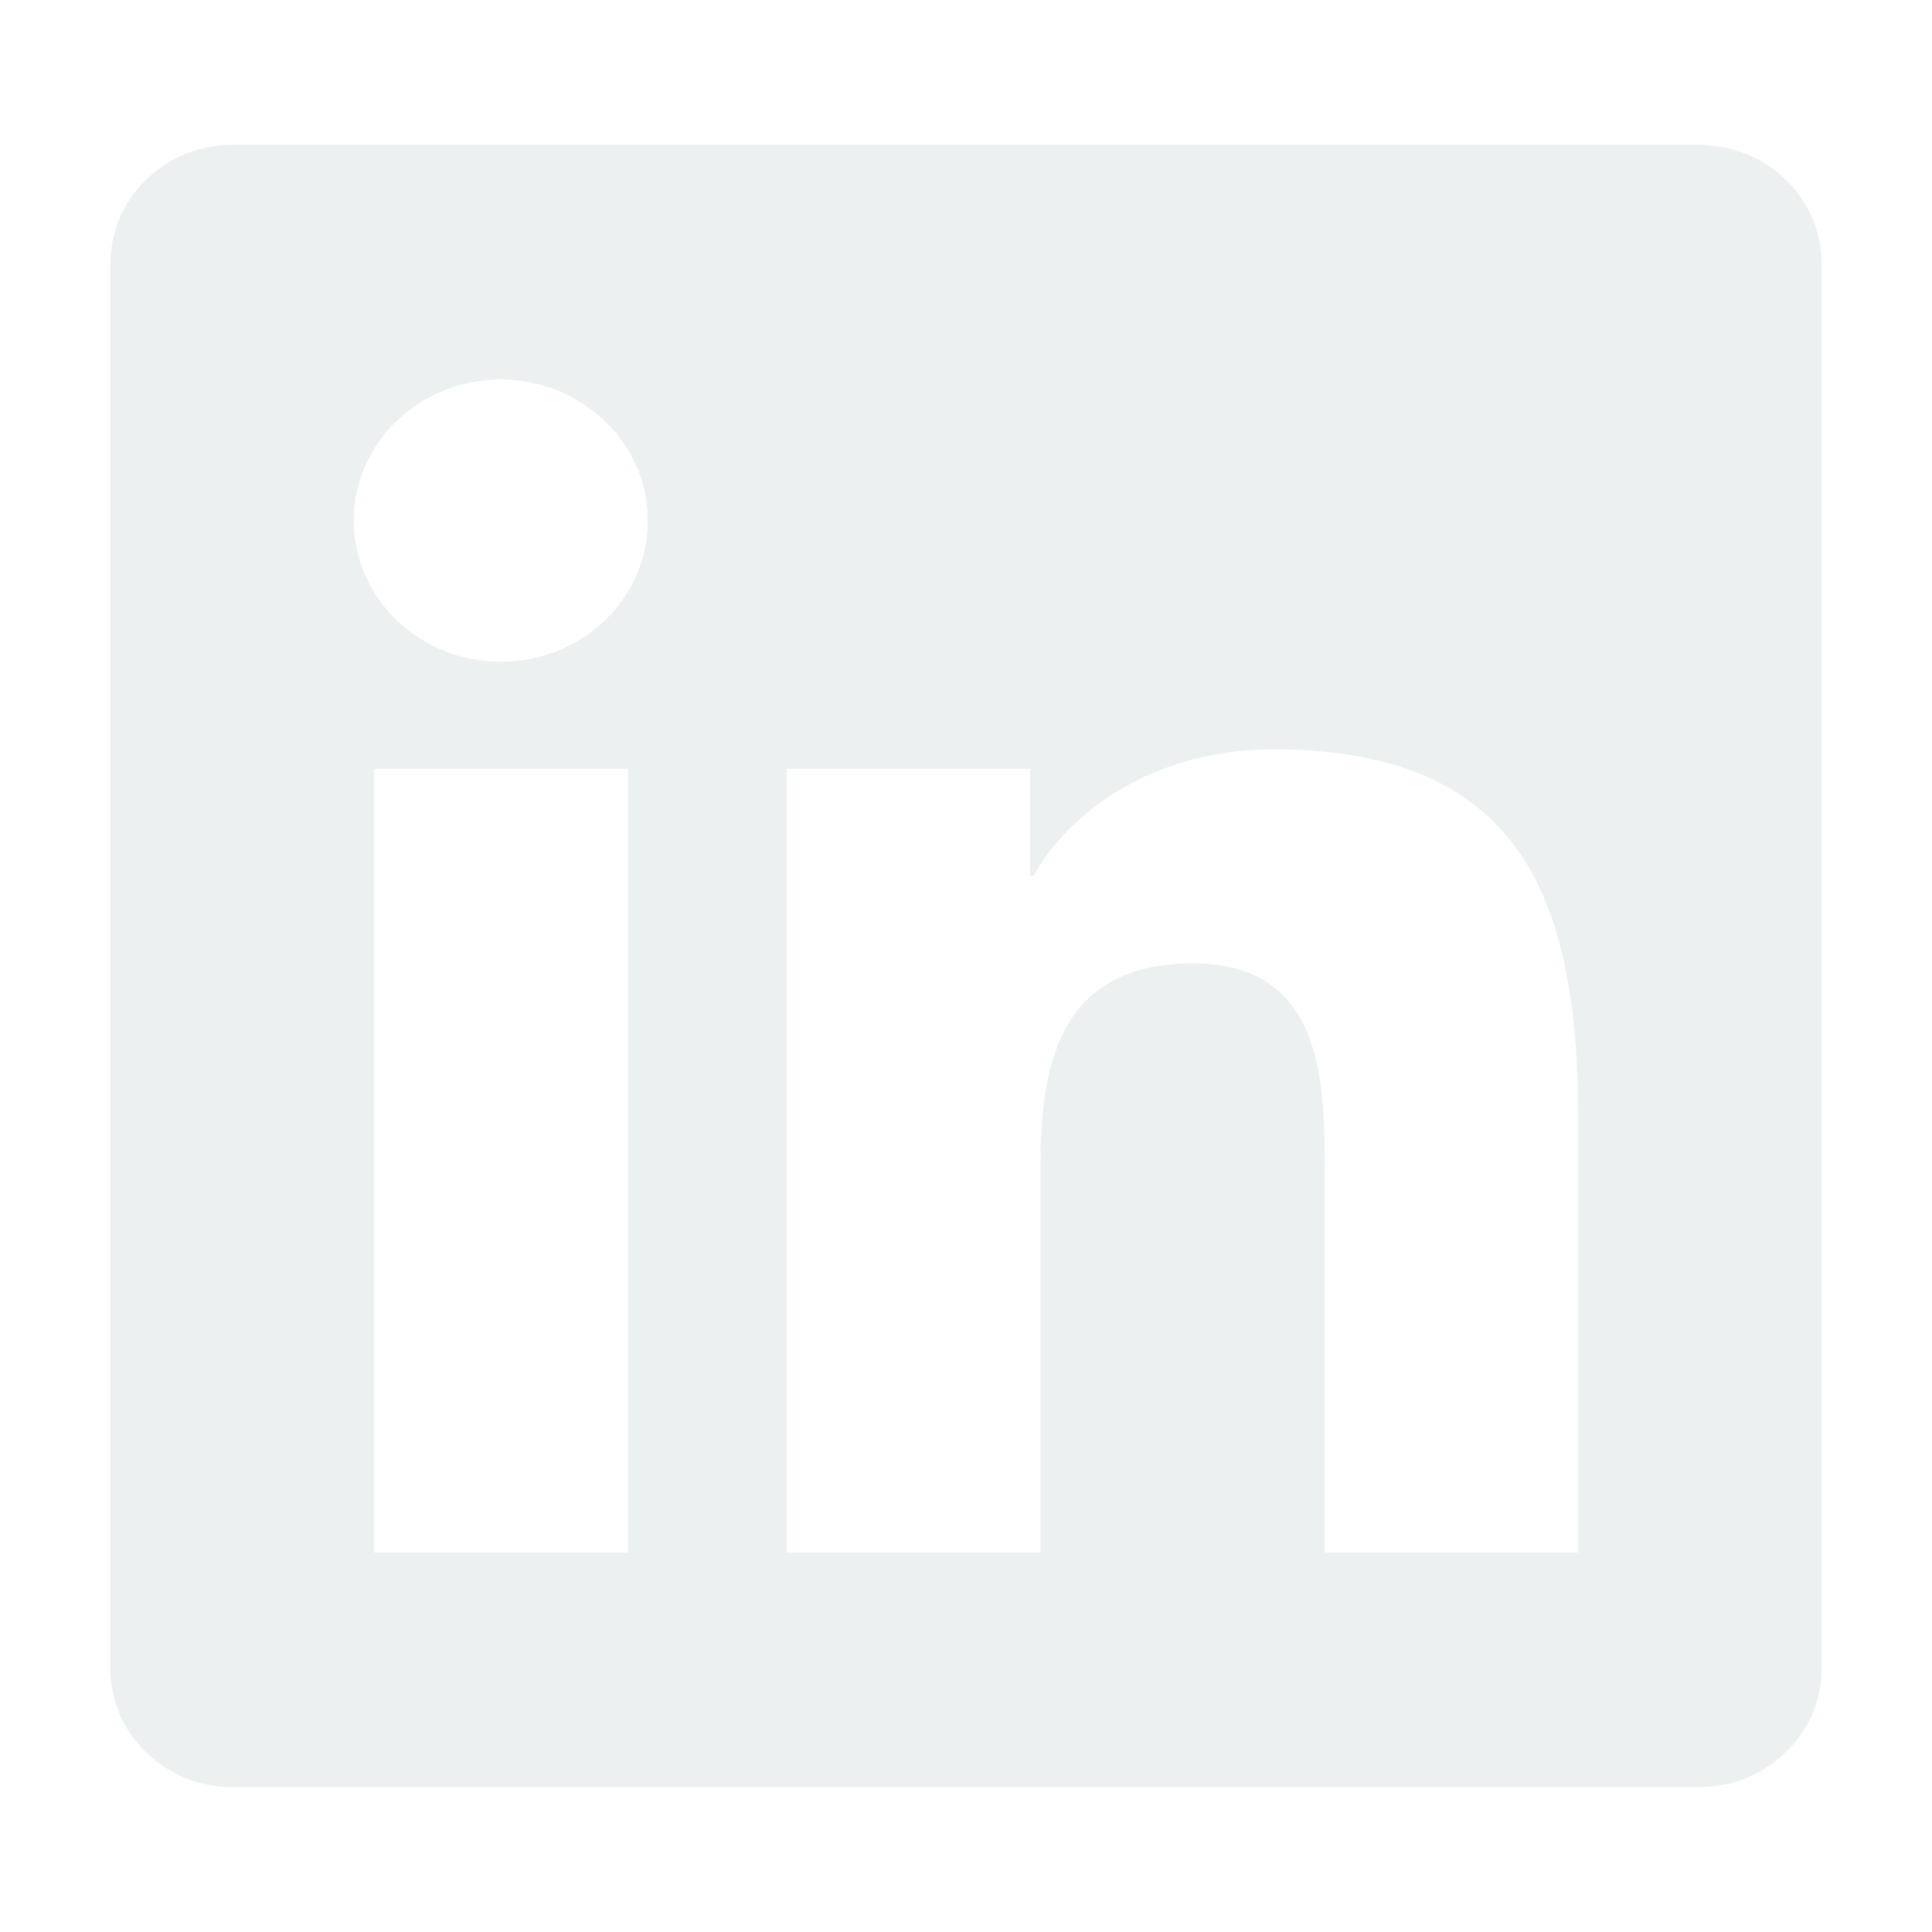
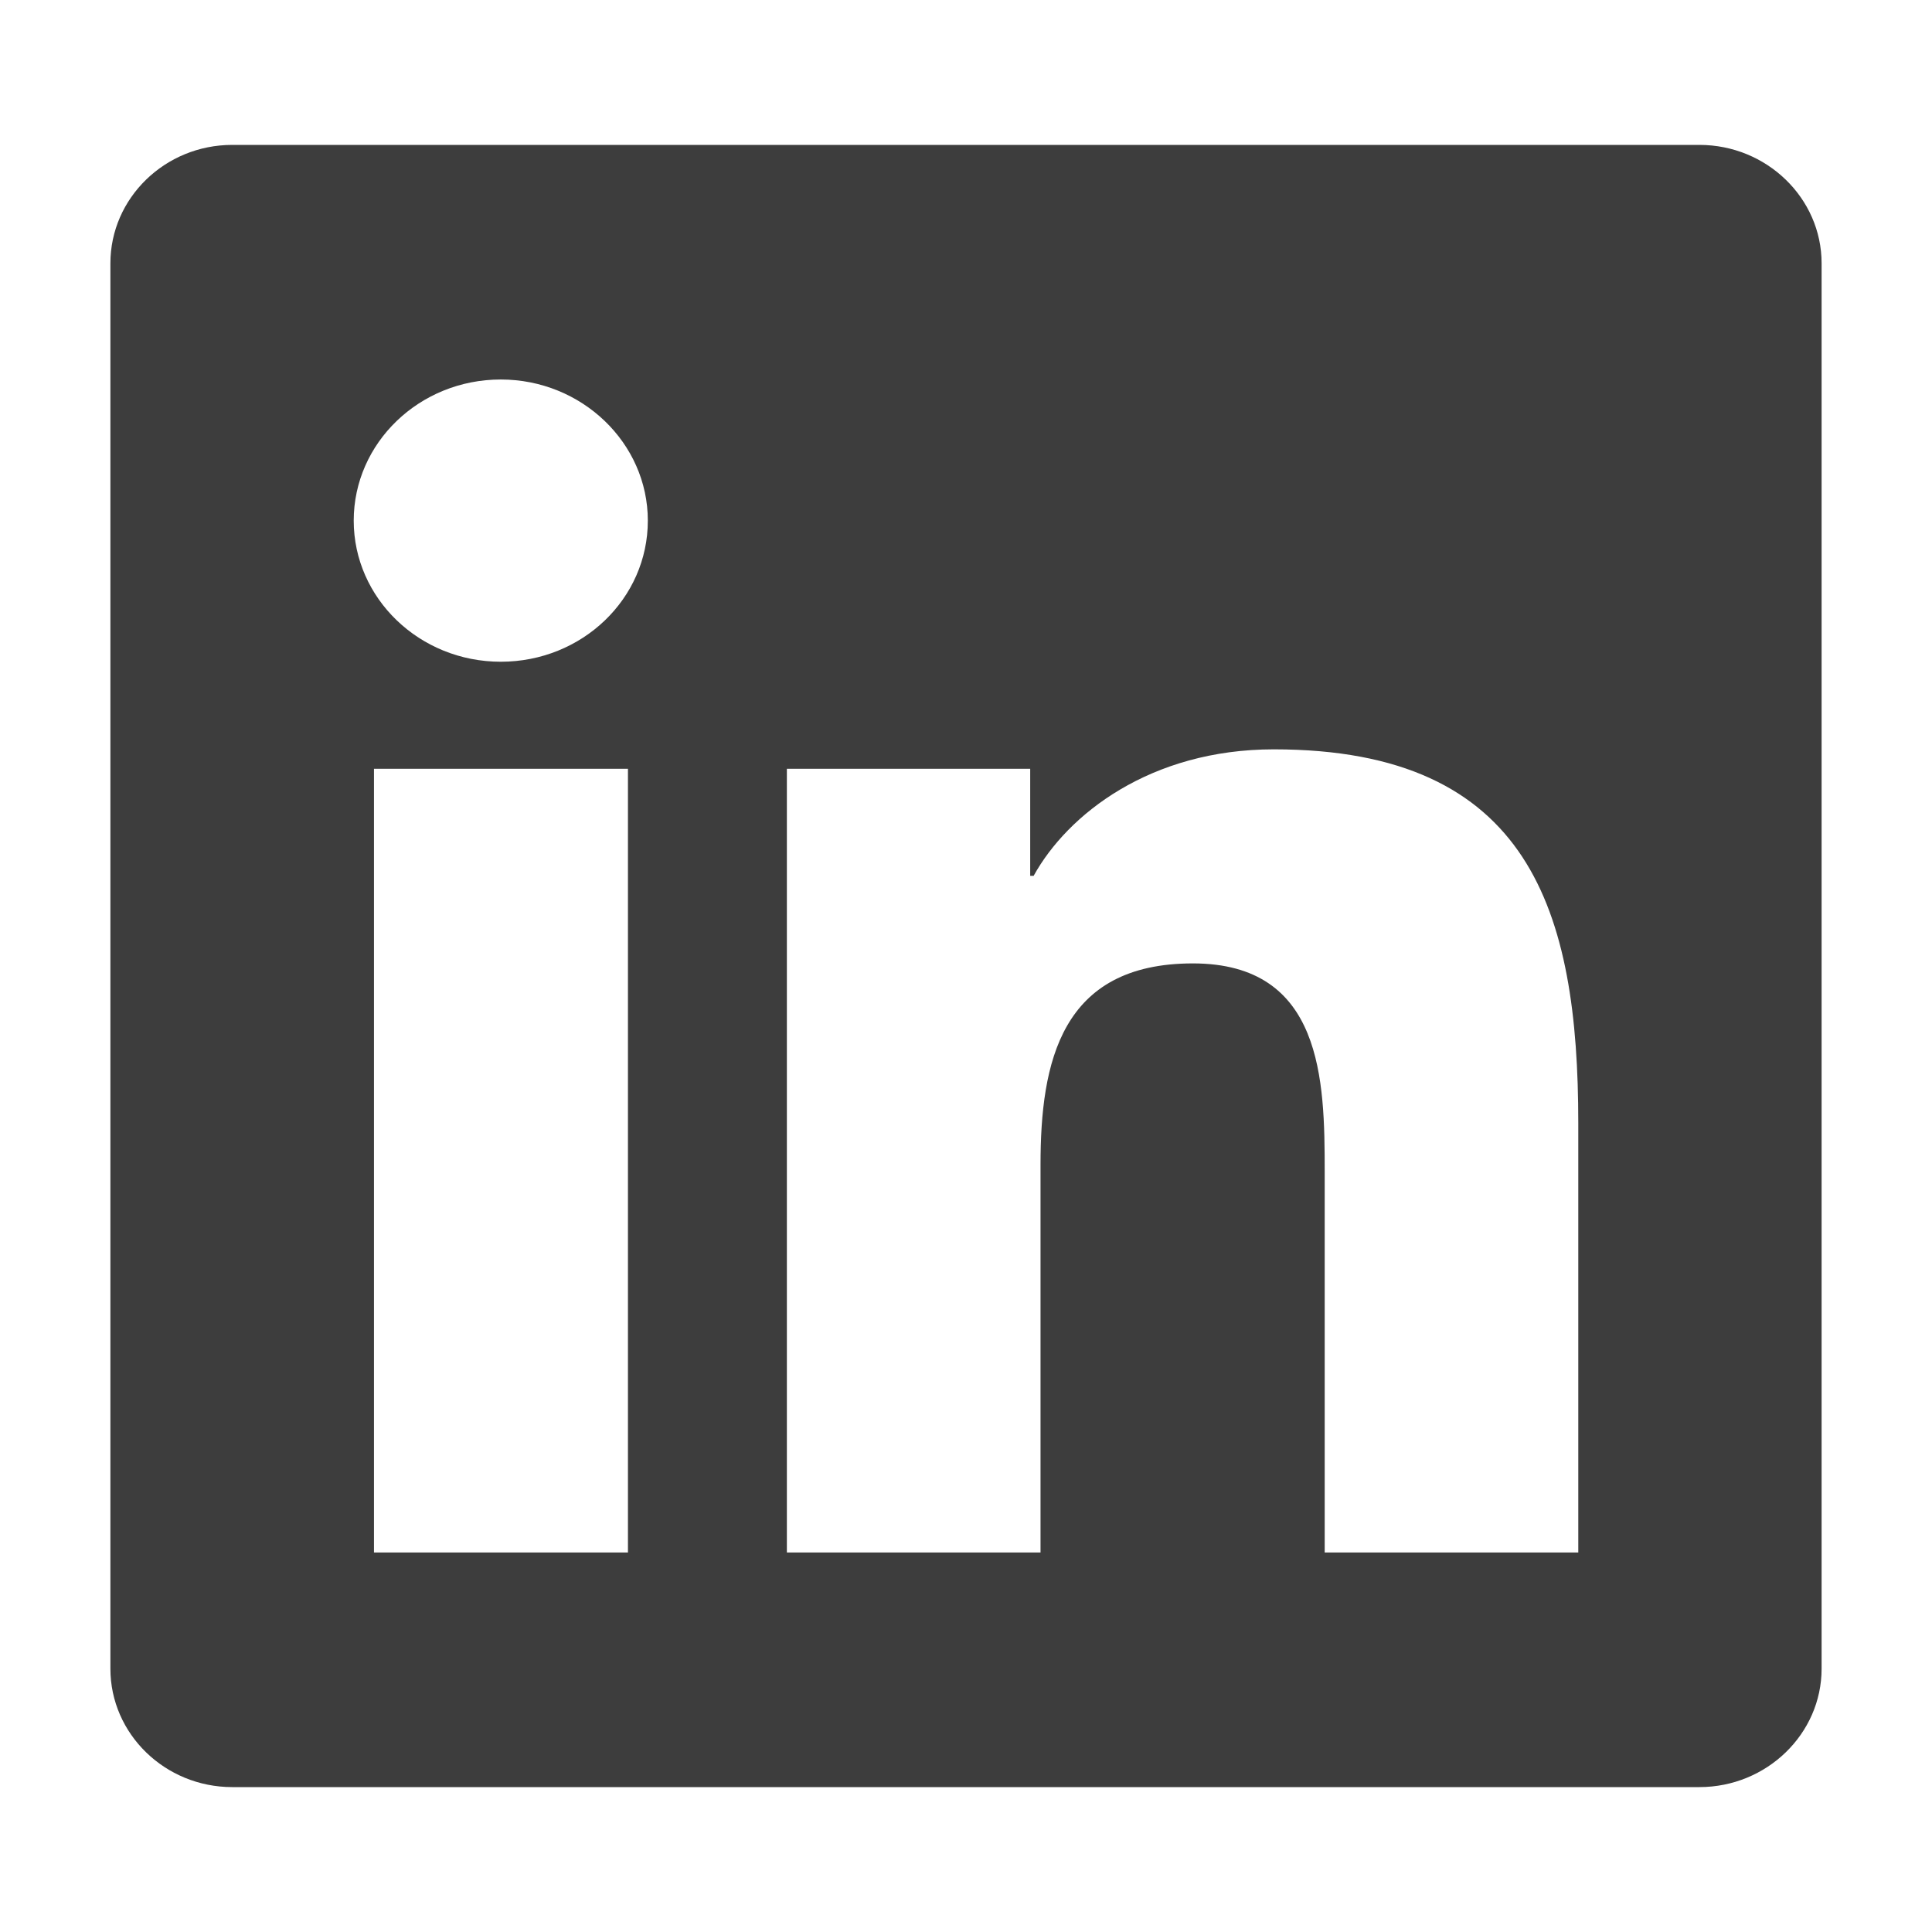
<svg xmlns="http://www.w3.org/2000/svg" width="35" height="35" fill="none">
-   <path fill="#ECF0F1" d="M30.786 2.625H4.207C2.99 2.625 2 3.588 2 4.77v25.46c0 1.182.99 2.145 2.207 2.145h26.579c1.218 0 2.214-.963 2.214-2.145V4.77c0-1.182-.996-2.145-2.214-2.145m-19.417 25.5H6.775V13.927h4.601v14.198zM9.072 11.988c-1.474 0-2.664-1.149-2.664-2.556 0-1.408 1.19-2.557 2.664-2.557 1.467 0 2.664 1.149 2.664 2.557 0 1.414-1.19 2.556-2.664 2.556m19.52 16.137h-4.594v-6.906c0-1.647-.035-3.766-2.388-3.766-2.394 0-2.76 1.794-2.76 3.646v7.026h-4.595V13.927h4.408v1.94h.062c.616-1.116 2.117-2.292 4.352-2.292 4.65 0 5.515 2.942 5.515 6.767z" />
+   <path fill="#3d3d3d" d="M30.786 2.625H4.207C2.99 2.625 2 3.588 2 4.77v25.46c0 1.182.99 2.145 2.207 2.145h26.579c1.218 0 2.214-.963 2.214-2.145V4.77c0-1.182-.996-2.145-2.214-2.145m-19.417 25.5H6.775V13.927h4.601v14.198zM9.072 11.988c-1.474 0-2.664-1.149-2.664-2.556 0-1.408 1.19-2.557 2.664-2.557 1.467 0 2.664 1.149 2.664 2.557 0 1.414-1.19 2.556-2.664 2.556m19.52 16.137h-4.594v-6.906c0-1.647-.035-3.766-2.388-3.766-2.394 0-2.76 1.794-2.76 3.646v7.026h-4.595V13.927h4.408v1.94h.062c.616-1.116 2.117-2.292 4.352-2.292 4.65 0 5.515 2.942 5.515 6.767z" />
</svg>
